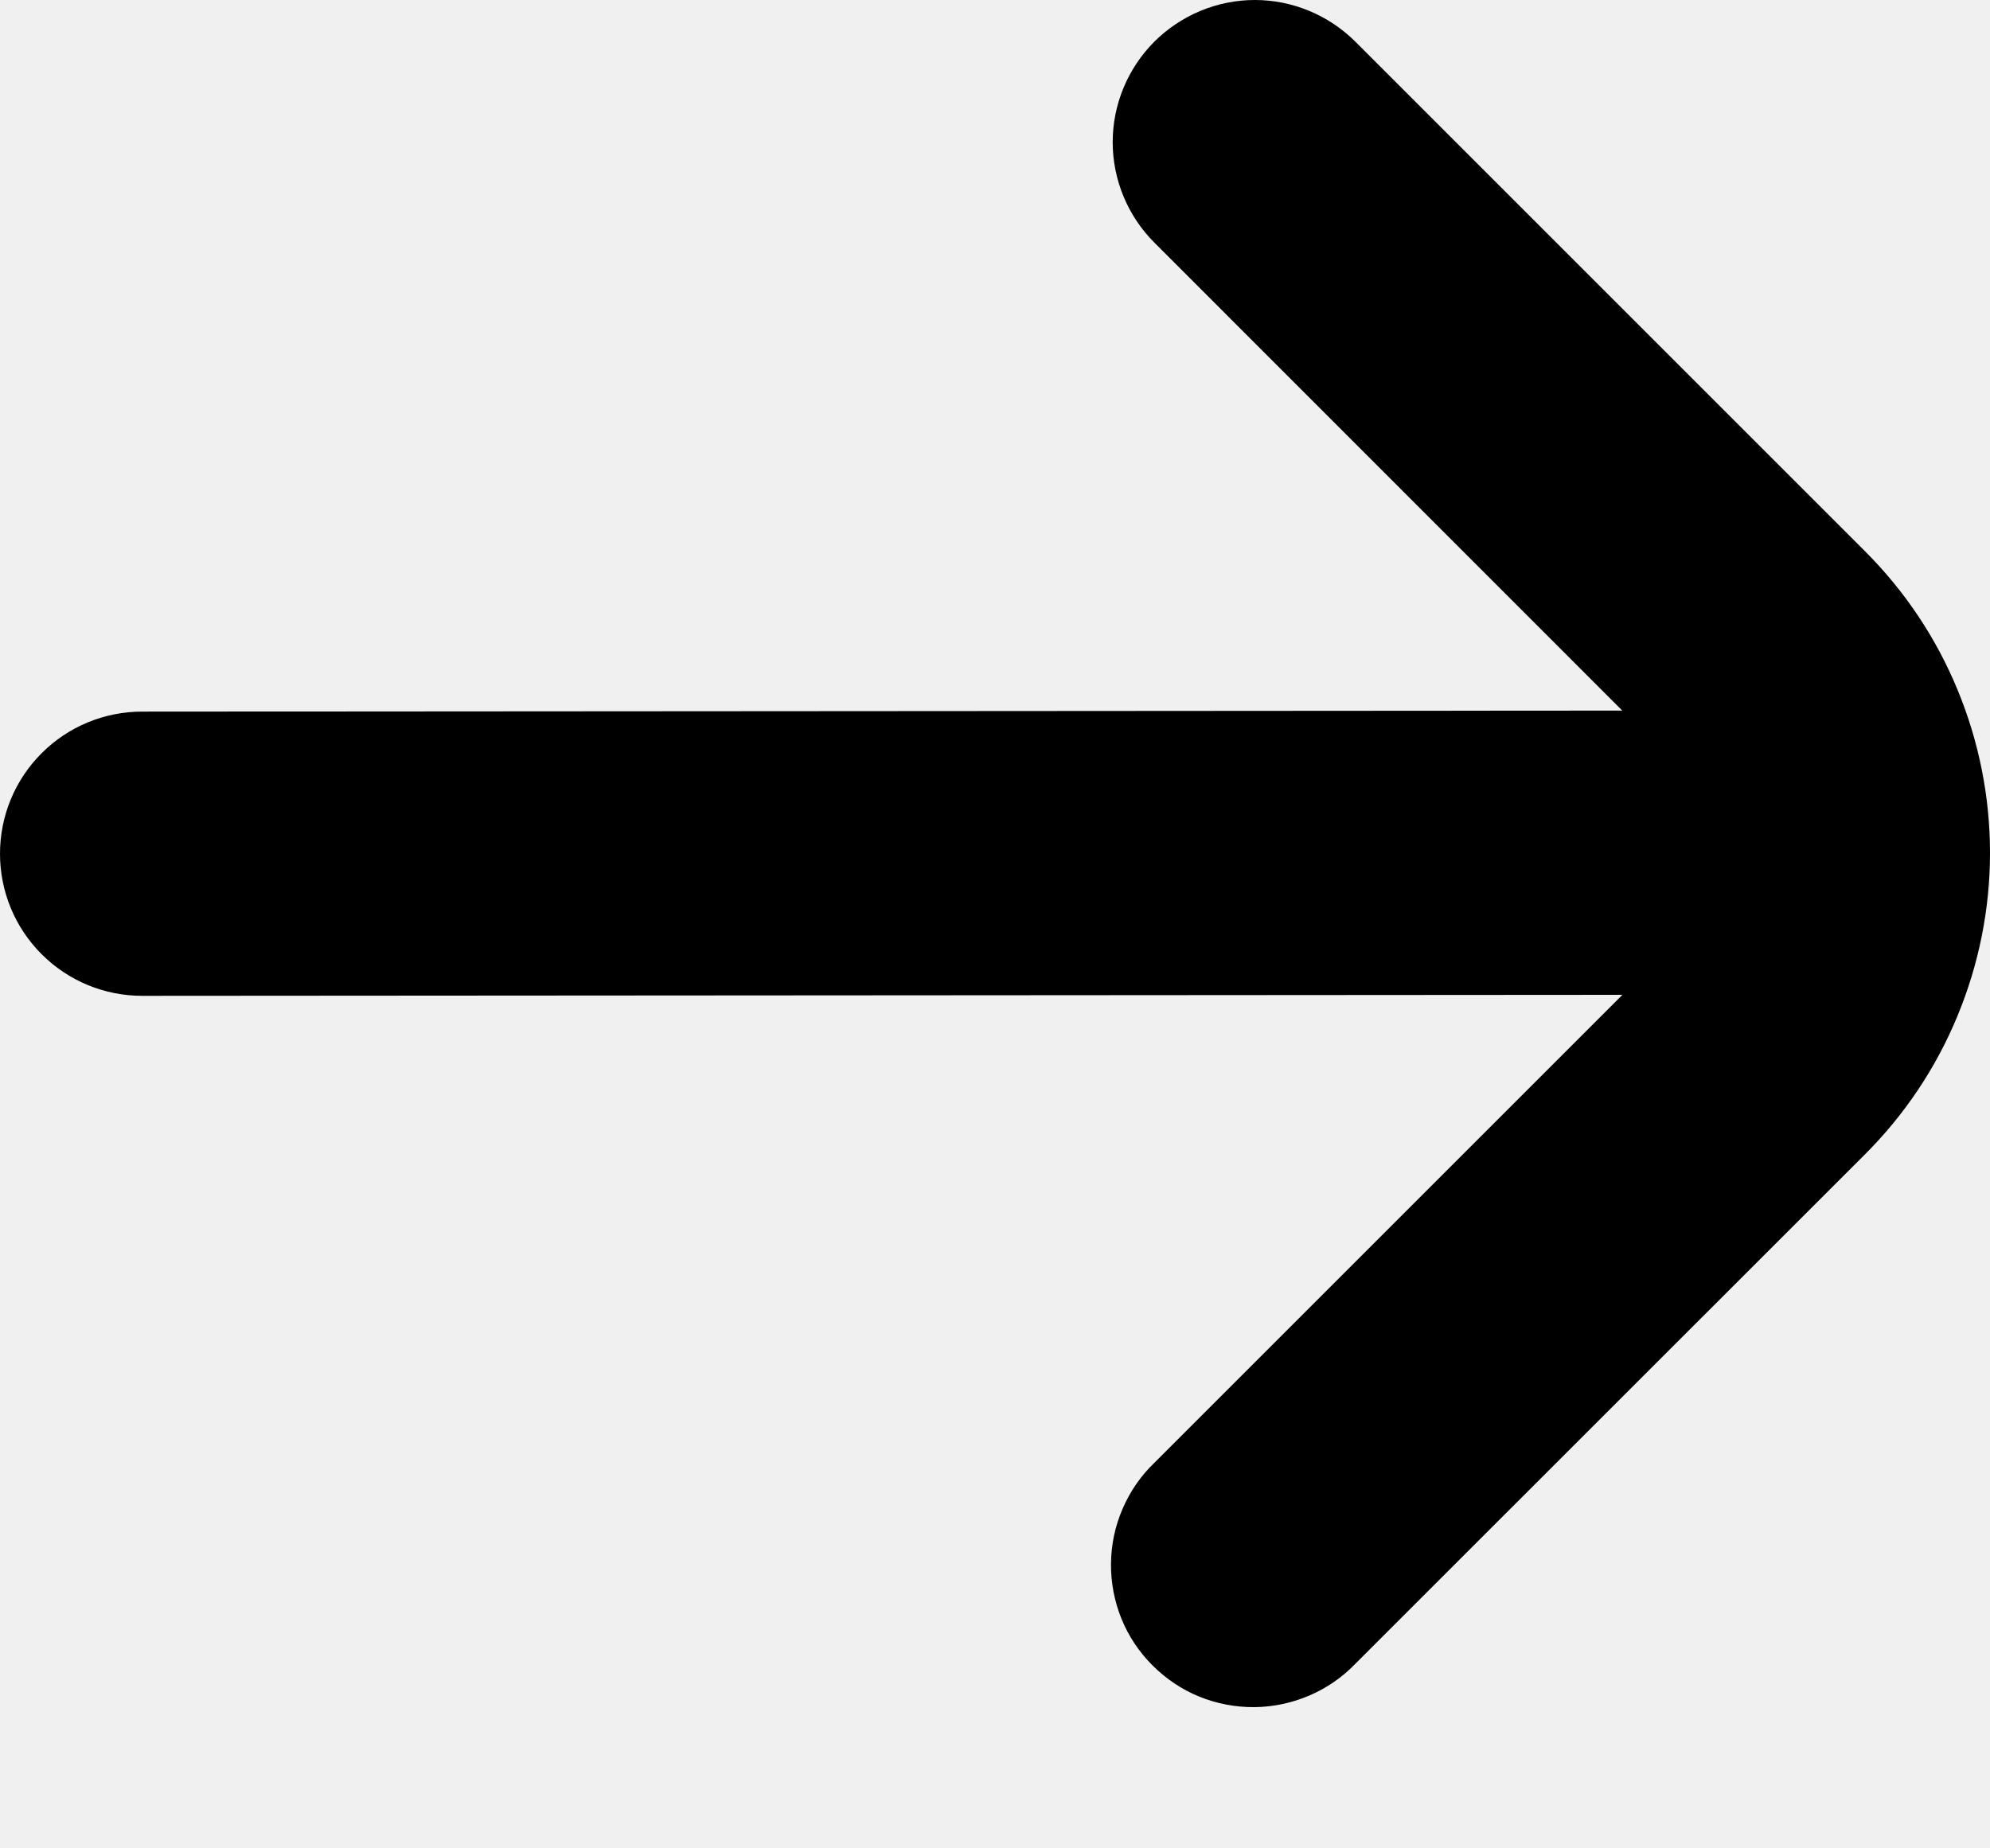
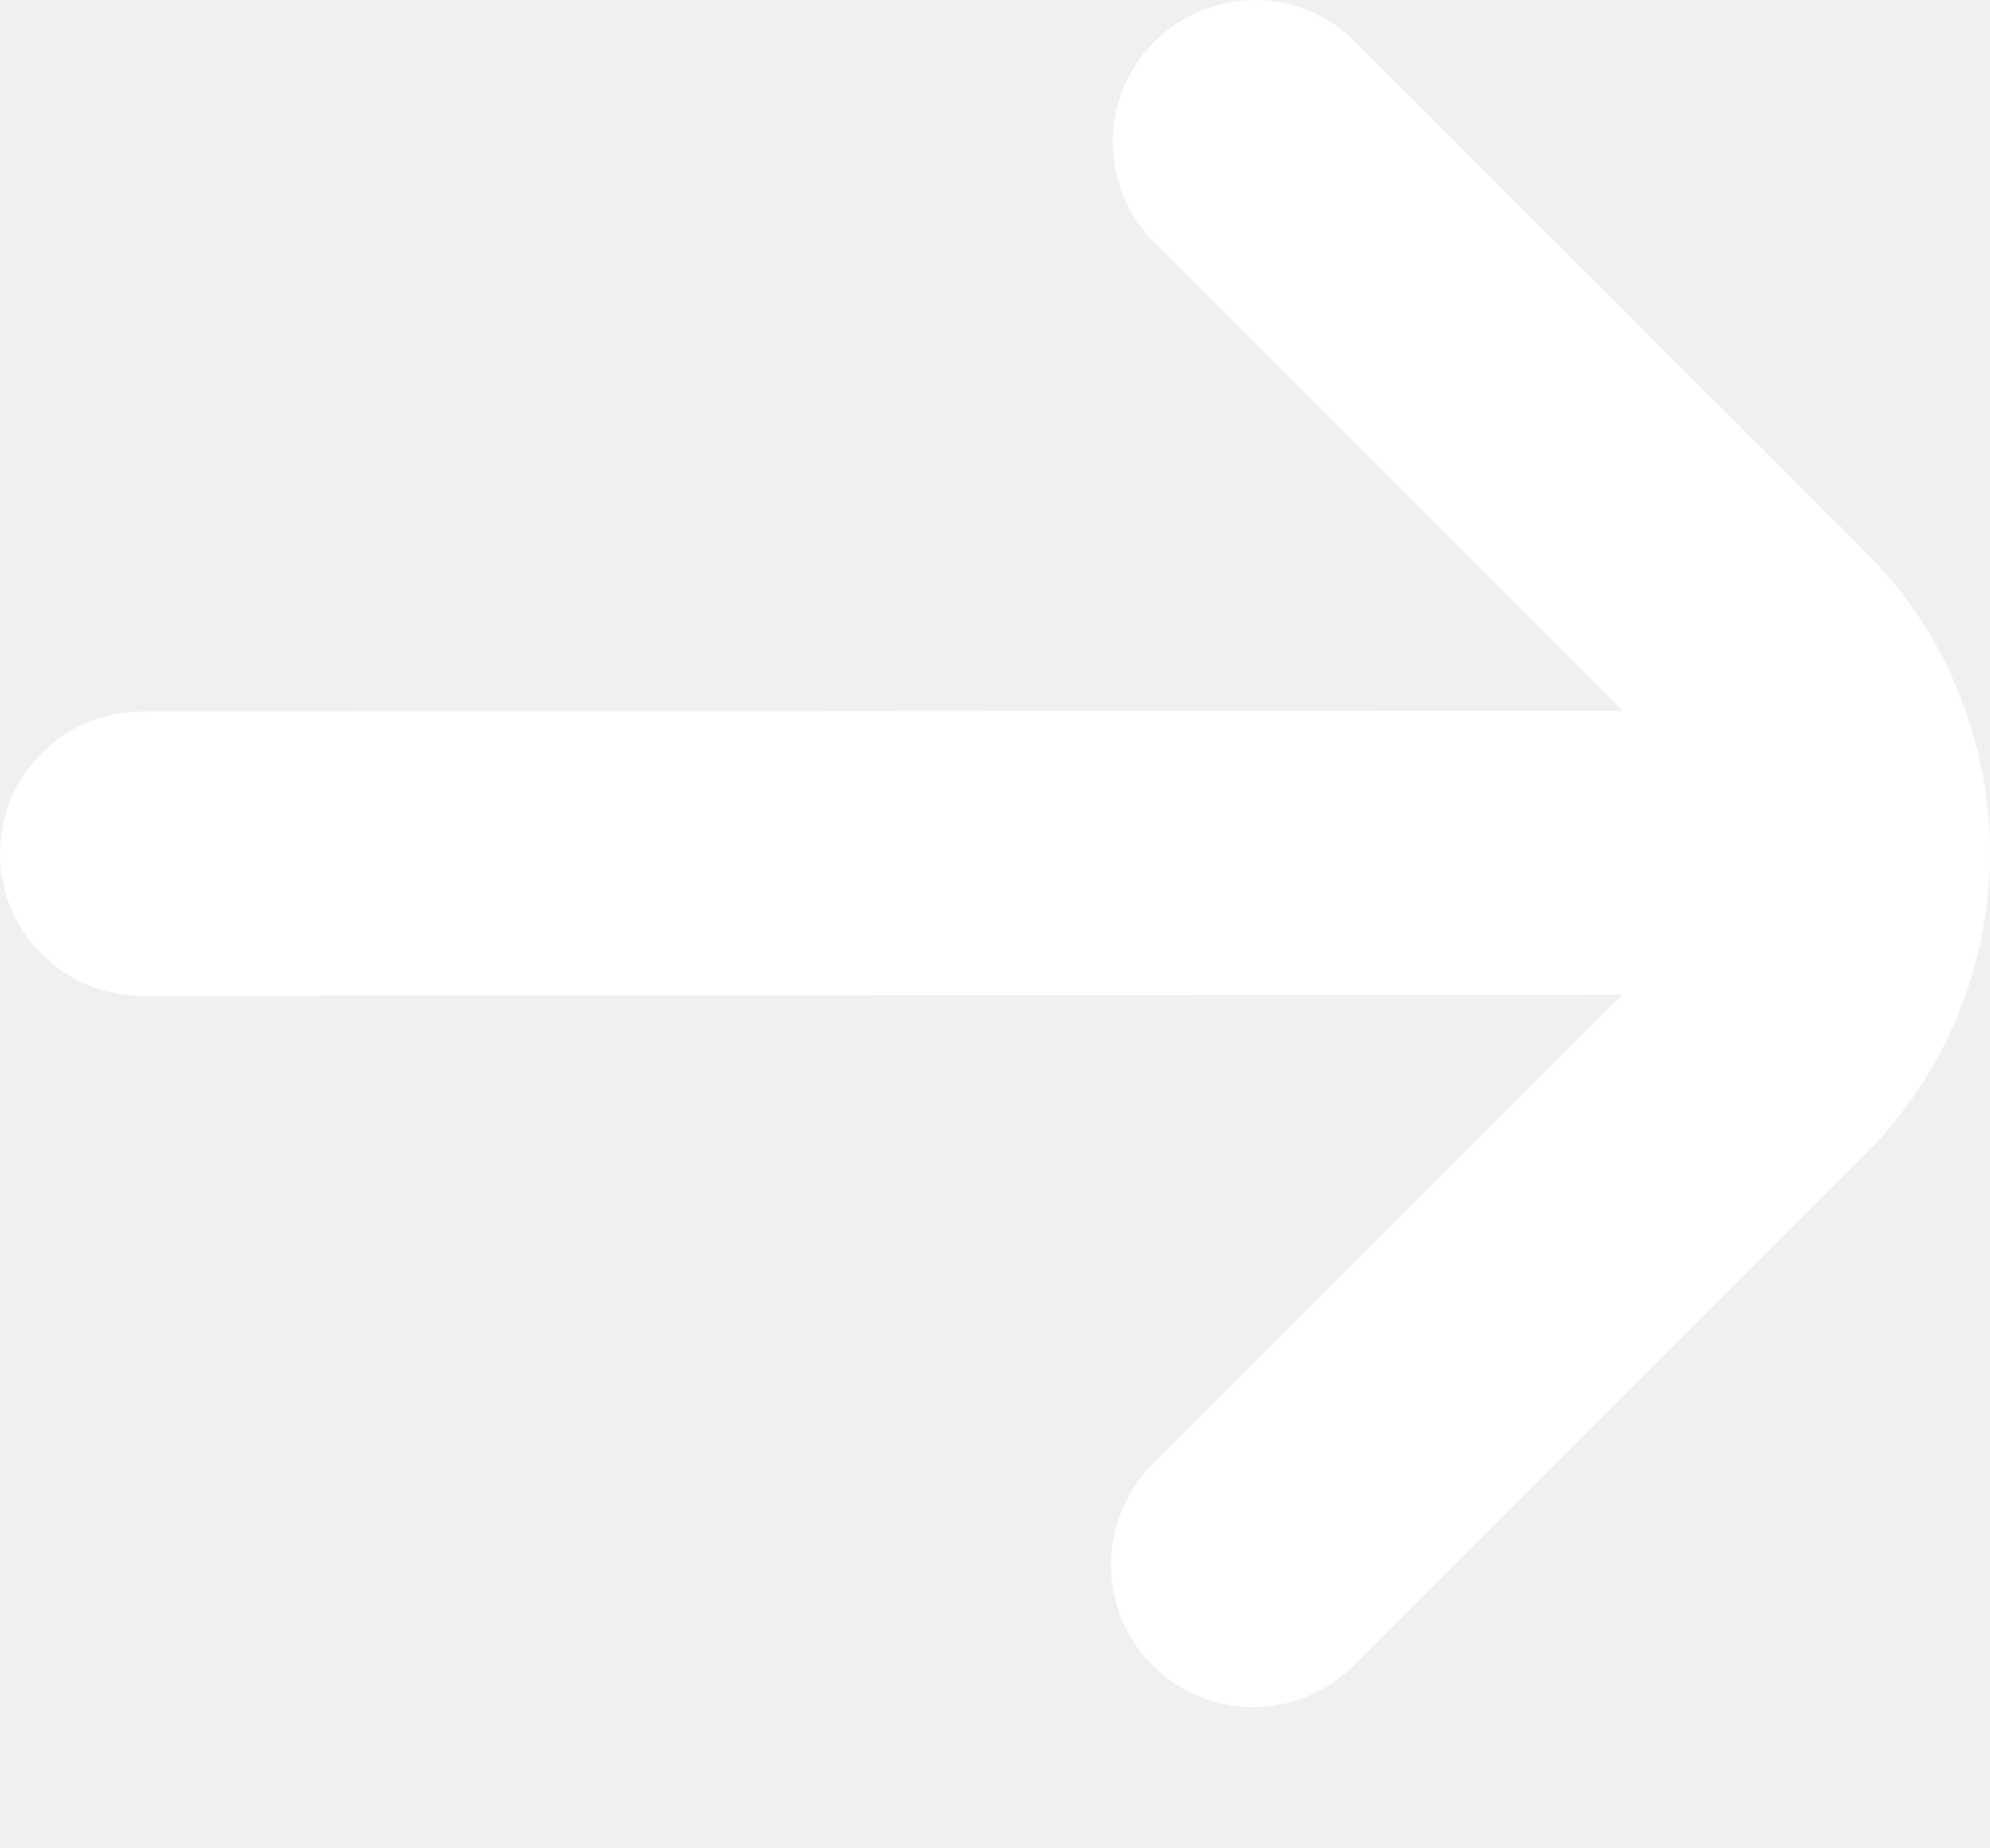
<svg xmlns="http://www.w3.org/2000/svg" width="14" height="13" viewBox="0 0 14 13" fill="none">
-   <path d="M8.121 0.293C7.934 0.481 7.828 0.735 7.828 1C7.828 1.265 7.934 1.52 8.121 1.707L11.413 5L1 5.007C0.735 5.007 0.48 5.112 0.293 5.3C0.105 5.487 0 5.742 0 6.007C0 6.272 0.105 6.527 0.293 6.714C0.48 6.902 0.735 7.007 1 7.007L11.414 7L8.121 10.293C8.025 10.385 7.949 10.496 7.897 10.618C7.844 10.74 7.817 10.871 7.816 11.004C7.815 11.136 7.84 11.268 7.89 11.391C7.94 11.514 8.015 11.626 8.109 11.719C8.203 11.813 8.314 11.888 8.437 11.938C8.56 11.988 8.692 12.013 8.824 12.012C8.957 12.011 9.088 11.983 9.21 11.931C9.332 11.879 9.443 11.803 9.535 11.707L13.121 8.122C13.4 7.843 13.621 7.513 13.771 7.149C13.922 6.785 14 6.395 14 6.001C14 5.607 13.922 5.216 13.771 4.852C13.621 4.488 13.4 4.158 13.121 3.879L9.535 0.293C9.347 0.106 9.093 0 8.828 0C8.563 0 8.309 0.106 8.121 0.293Z" fill="black" />
+   <path d="M8.121 0.293C7.934 0.481 7.828 0.735 7.828 1C7.828 1.265 7.934 1.519 8.121 1.707L11.413 5L1 5.007C0.735 5.007 0.48 5.112 0.293 5.3C0.105 5.487 0 5.742 0 6.007C0 6.272 0.105 6.527 0.293 6.714C0.48 6.902 0.735 7.007 1 7.007L11.414 7L8.121 10.293C8.025 10.385 7.949 10.496 7.897 10.618C7.844 10.74 7.817 10.871 7.816 11.004C7.815 11.136 7.84 11.268 7.89 11.391C7.94 11.514 8.015 11.626 8.109 11.719C8.203 11.813 8.314 11.887 8.437 11.938C8.56 11.988 8.692 12.013 8.824 12.012C8.957 12.011 9.088 11.983 9.21 11.931C9.332 11.879 9.443 11.803 9.535 11.707L13.121 8.122C13.4 7.843 13.621 7.513 13.771 7.149C13.922 6.785 14 6.395 14 6C14 5.606 13.922 5.216 13.771 4.852C13.621 4.488 13.4 4.158 13.121 3.879L9.535 0.293C9.347 0.106 9.093 0 8.828 0C8.563 0 8.309 0.106 8.121 0.293Z" fill="white" />
</svg>
